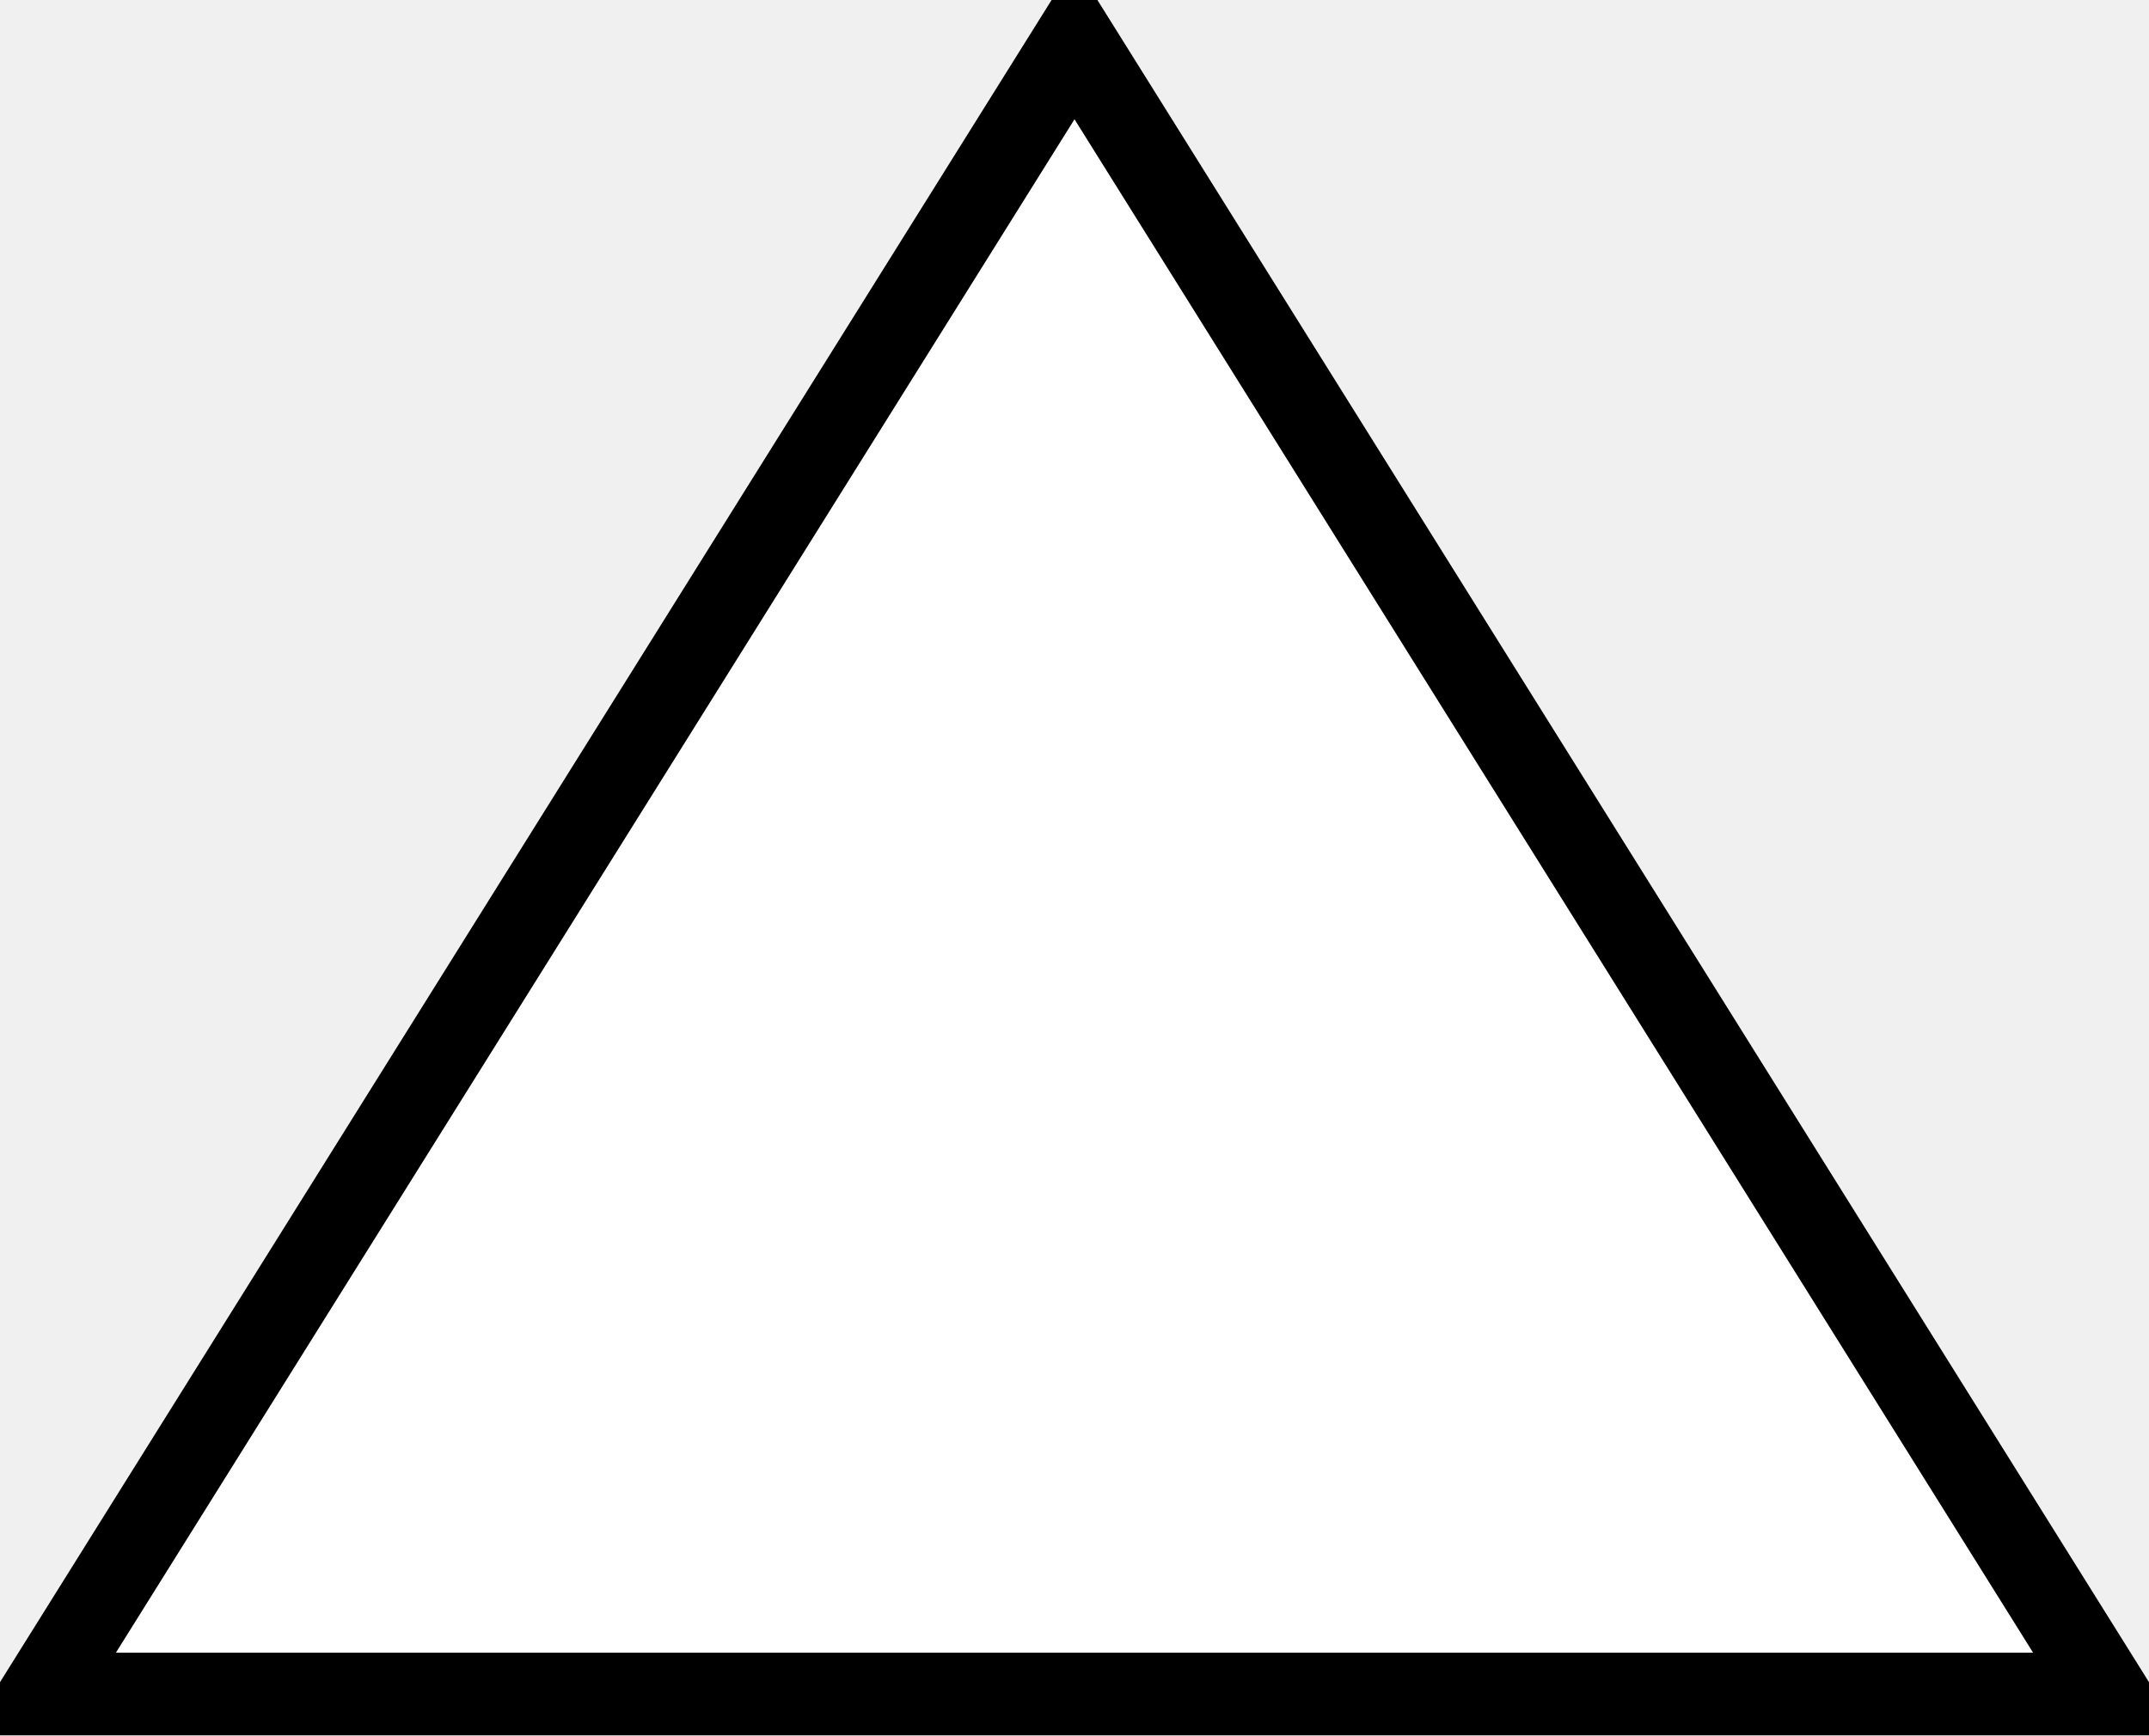
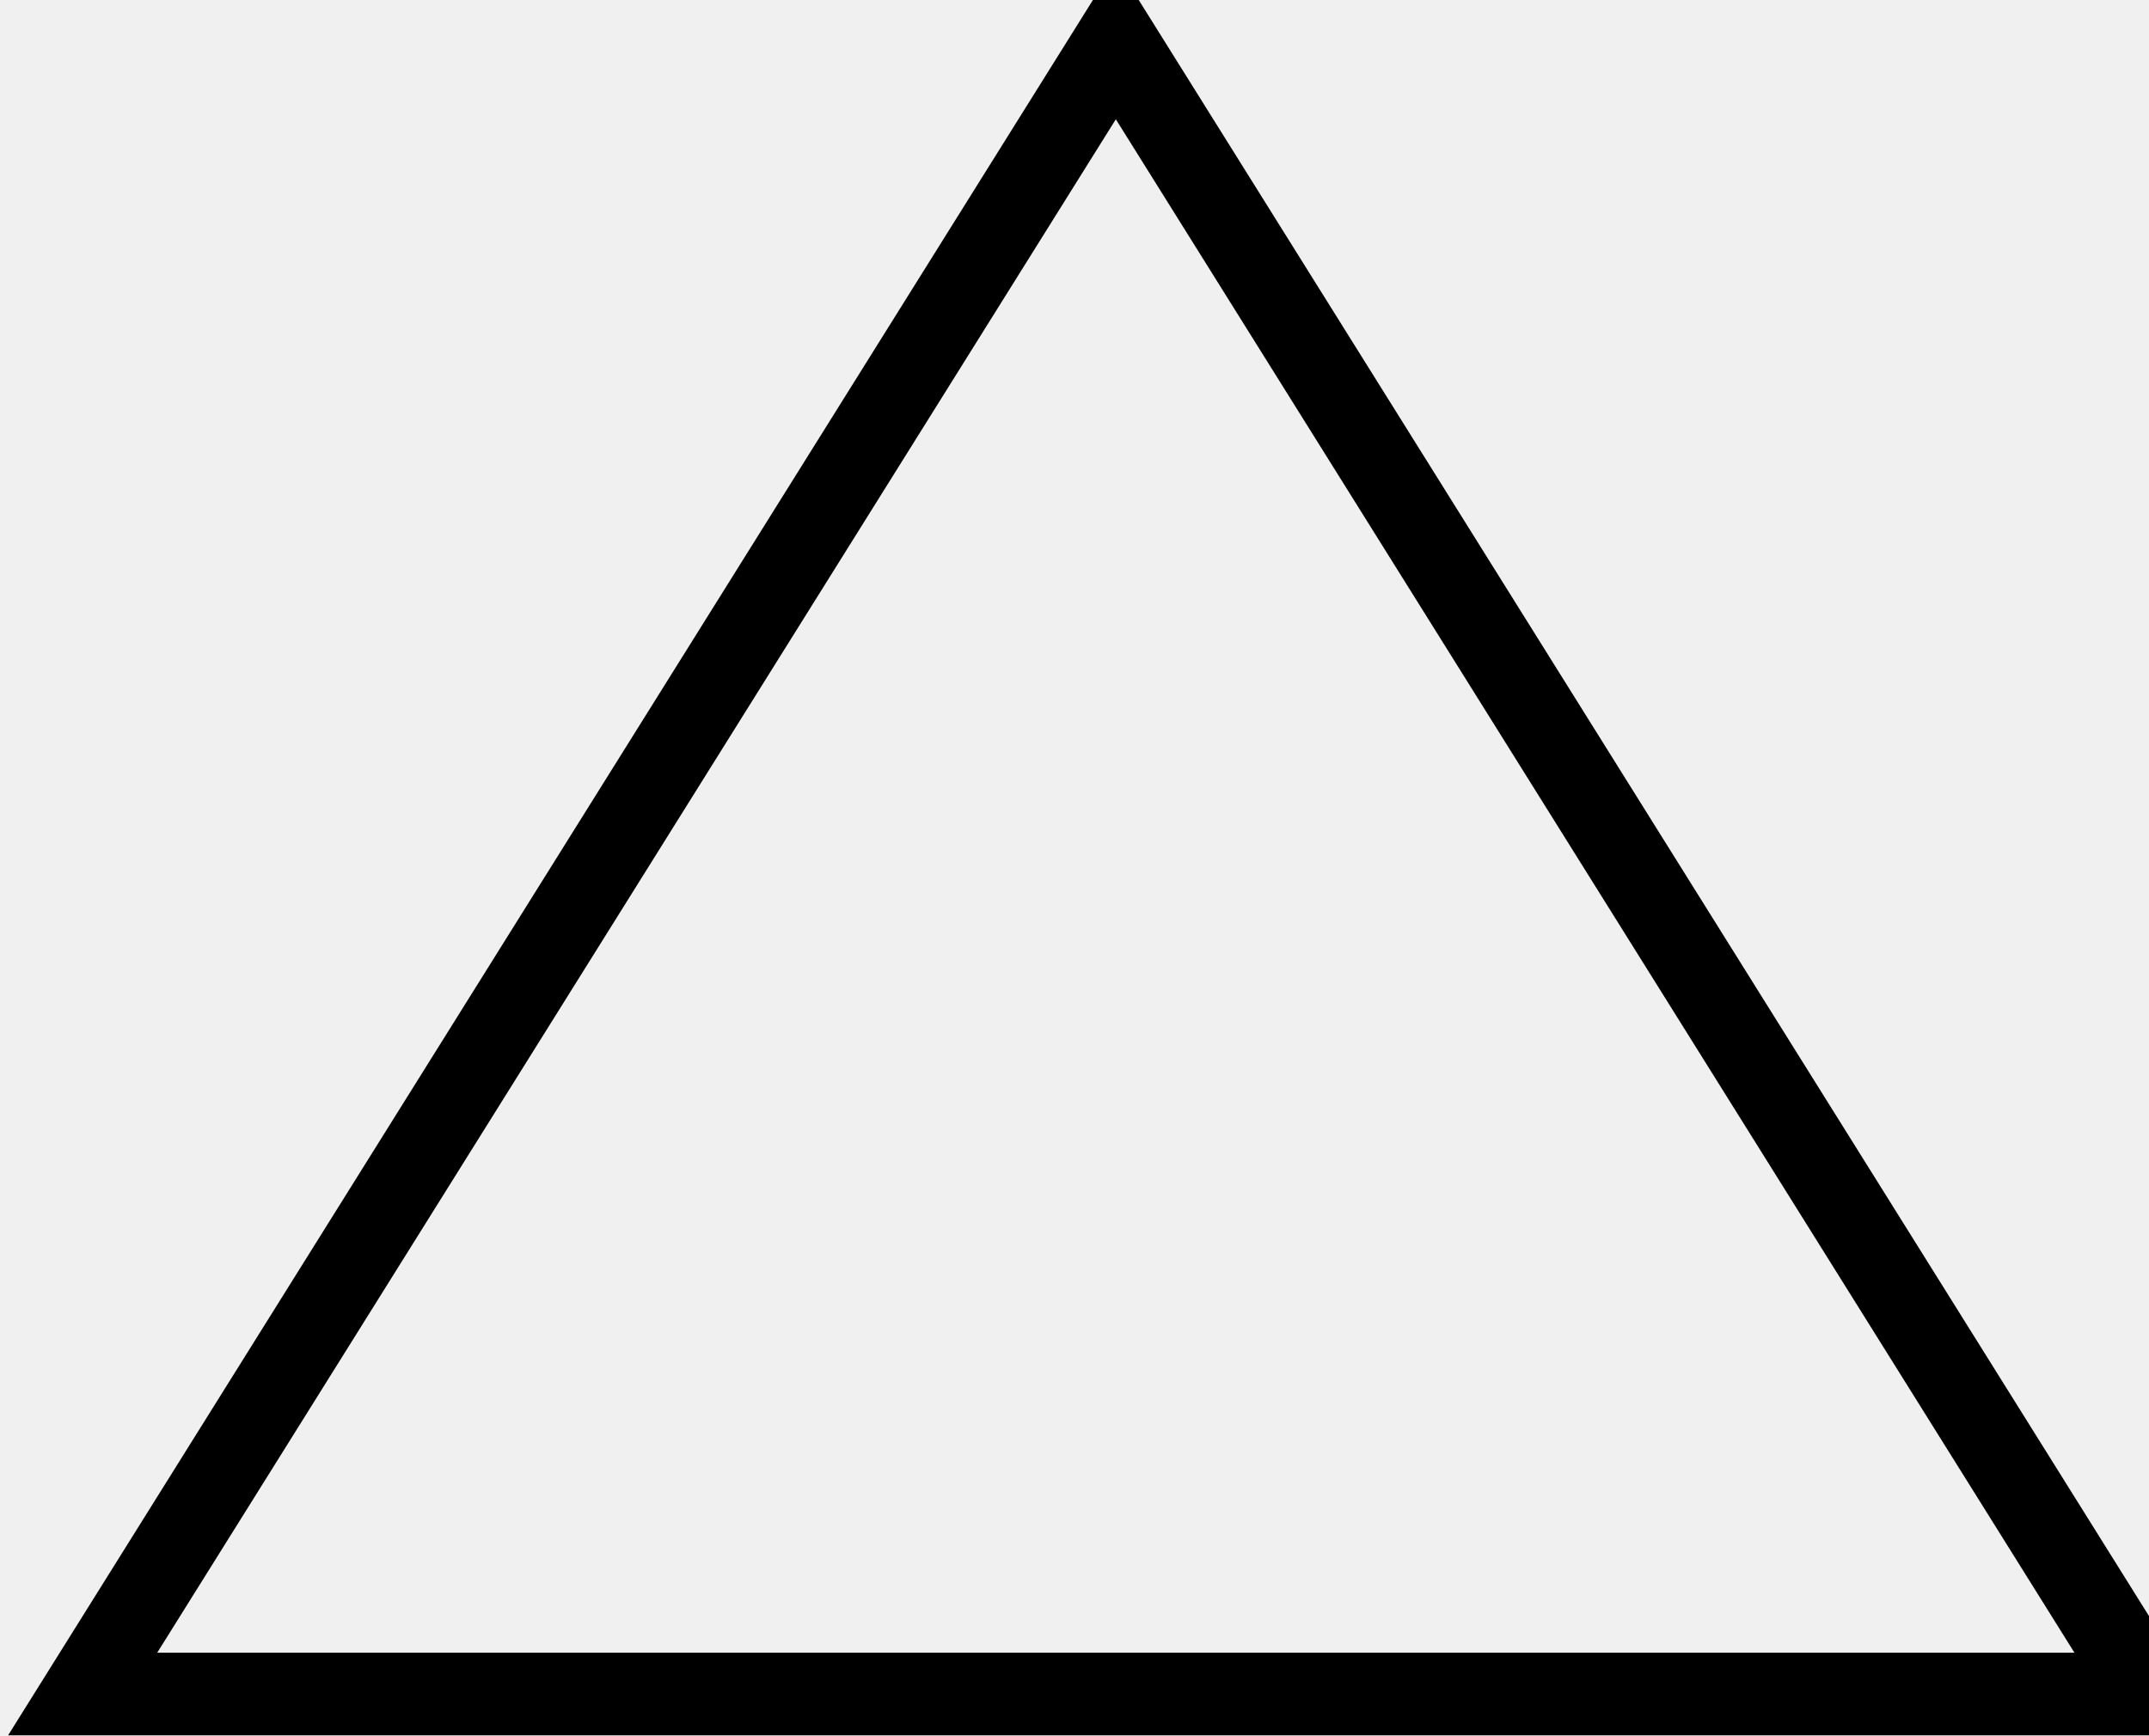
- <svg xmlns="http://www.w3.org/2000/svg" style="background-color: rgb(255, 255, 255);" version="1.1" width="26px" height="21px" viewBox="-0.5 -0.5 26 21" content="&lt;mxfile host=&quot;www.draw.io&quot; modified=&quot;2019-10-16T15:33:36.591Z&quot; agent=&quot;Mozilla/5.0 (X11; Ubuntu; Linux x86_64; rv:66.0) Gecko/20100101 Firefox/66.0&quot; version=&quot;12.1.2&quot; etag=&quot;1lORUoCCbIeVJ5Bojce4&quot; type=&quot;google&quot; pages=&quot;1&quot;&gt;&lt;diagram id=&quot;fuegcOdEKceAtJku8yPm&quot;&gt;jZJNb4MwDIZ/DXcgartzWbdeduph54h4JFrAyHUH7NcvgANFVaVxIX78Oh+vnaii7t9Jt/YDDfgkT02fqNckz7PsoMJvJMNM9of9DCpyRkQruLhfEJgKvTkD142QET27dgtLbBooecM0EXZb2Rf67amtruABXErtH+mnM2yF7tN0TZzBVTYencdMraNawNVqg90dUqdEFYTI86ruC/Cje9GYue7tSXa5GUHD/ynI54If7W/yOLkXD/G1TE431RgdO+sYLq0ux1QXmhuY5dqHKAvLKxN+Q4EeaSpV6fQtmWjWqDWOQmscNiFukEZ+lLsAMfRP35MtLoX5AqyBaQgSKVC73Vwio5W9iNHd2qhcJPauRbEfWkajWnZezQsL8S+Ga5+m3N24q9Mf&lt;/diagram&gt;&lt;/mxfile&gt;">
+ <svg xmlns="http://www.w3.org/2000/svg" version="1.1" width="26px" height="21px" viewBox="-0.5 -0.5 26 21" content="&lt;mxfile host=&quot;www.draw.io&quot; modified=&quot;2019-12-03T12:15:52.374Z&quot; agent=&quot;Mozilla/5.0 (X11; Ubuntu; Linux x86_64; rv:66.0) Gecko/20100101 Firefox/66.0&quot; version=&quot;12.3.4&quot; etag=&quot;pVD8dqYWfaNXhKQkt2m1&quot; type=&quot;google&quot; pages=&quot;1&quot;&gt;&lt;diagram id=&quot;WoRNhP8GW2Ui_yX86IcS&quot;&gt;jZPBboMwDIafhusERKU7l3XdZacedo6IS6KFGKXuoHv6JcWBoqrSuBB//o2T3yETdTcevOz1JyqwWZmrMRNvWVkWxVaEVyTXiVTbagKtN4pFCziaX2CYM70YBeeVkBAtmX4NG3QOGlox6T0Oa9kJ7bprL1t4AMdG2kf6ZRRpplWeL4kPMK1OrcuU6WRSMzhrqXC4Q2Kfidoj0rTqxhpsdC8ZM9W9P8nOO/Pg6D8F5VTwI+2FD8f7oms6LXkjXRuj3aANwbGXTUwNYbiBaepsiIqwPJPHb6jRor+Vivz2zJlkVtQq48NoDLoQO/SR707G2lTt0MWOvD3wBOPTIxazceHKAXZA/hokXCA225fNVMT3rXhl94dleiVL9N3c0pAk35d2/vbiaFiwqSlchnfL3f0DYv8H&lt;/diagram&gt;&lt;/mxfile&gt;">
  <defs />
  <g>
-     <path d="M 2.5 -2.5 L 22.5 10 L 2.5 22.5 Z" fill="#ffffff" stroke="#000000" stroke-miterlimit="10" transform="rotate(270,12.5,10)" pointer-events="none" />
+     <path d="M 3 -2.5 L 23 10 L 3 22.5 Z" fill="none" stroke="#000000" stroke-miterlimit="10" transform="rotate(270,13,10)" pointer-events="all" />
  </g>
</svg>
